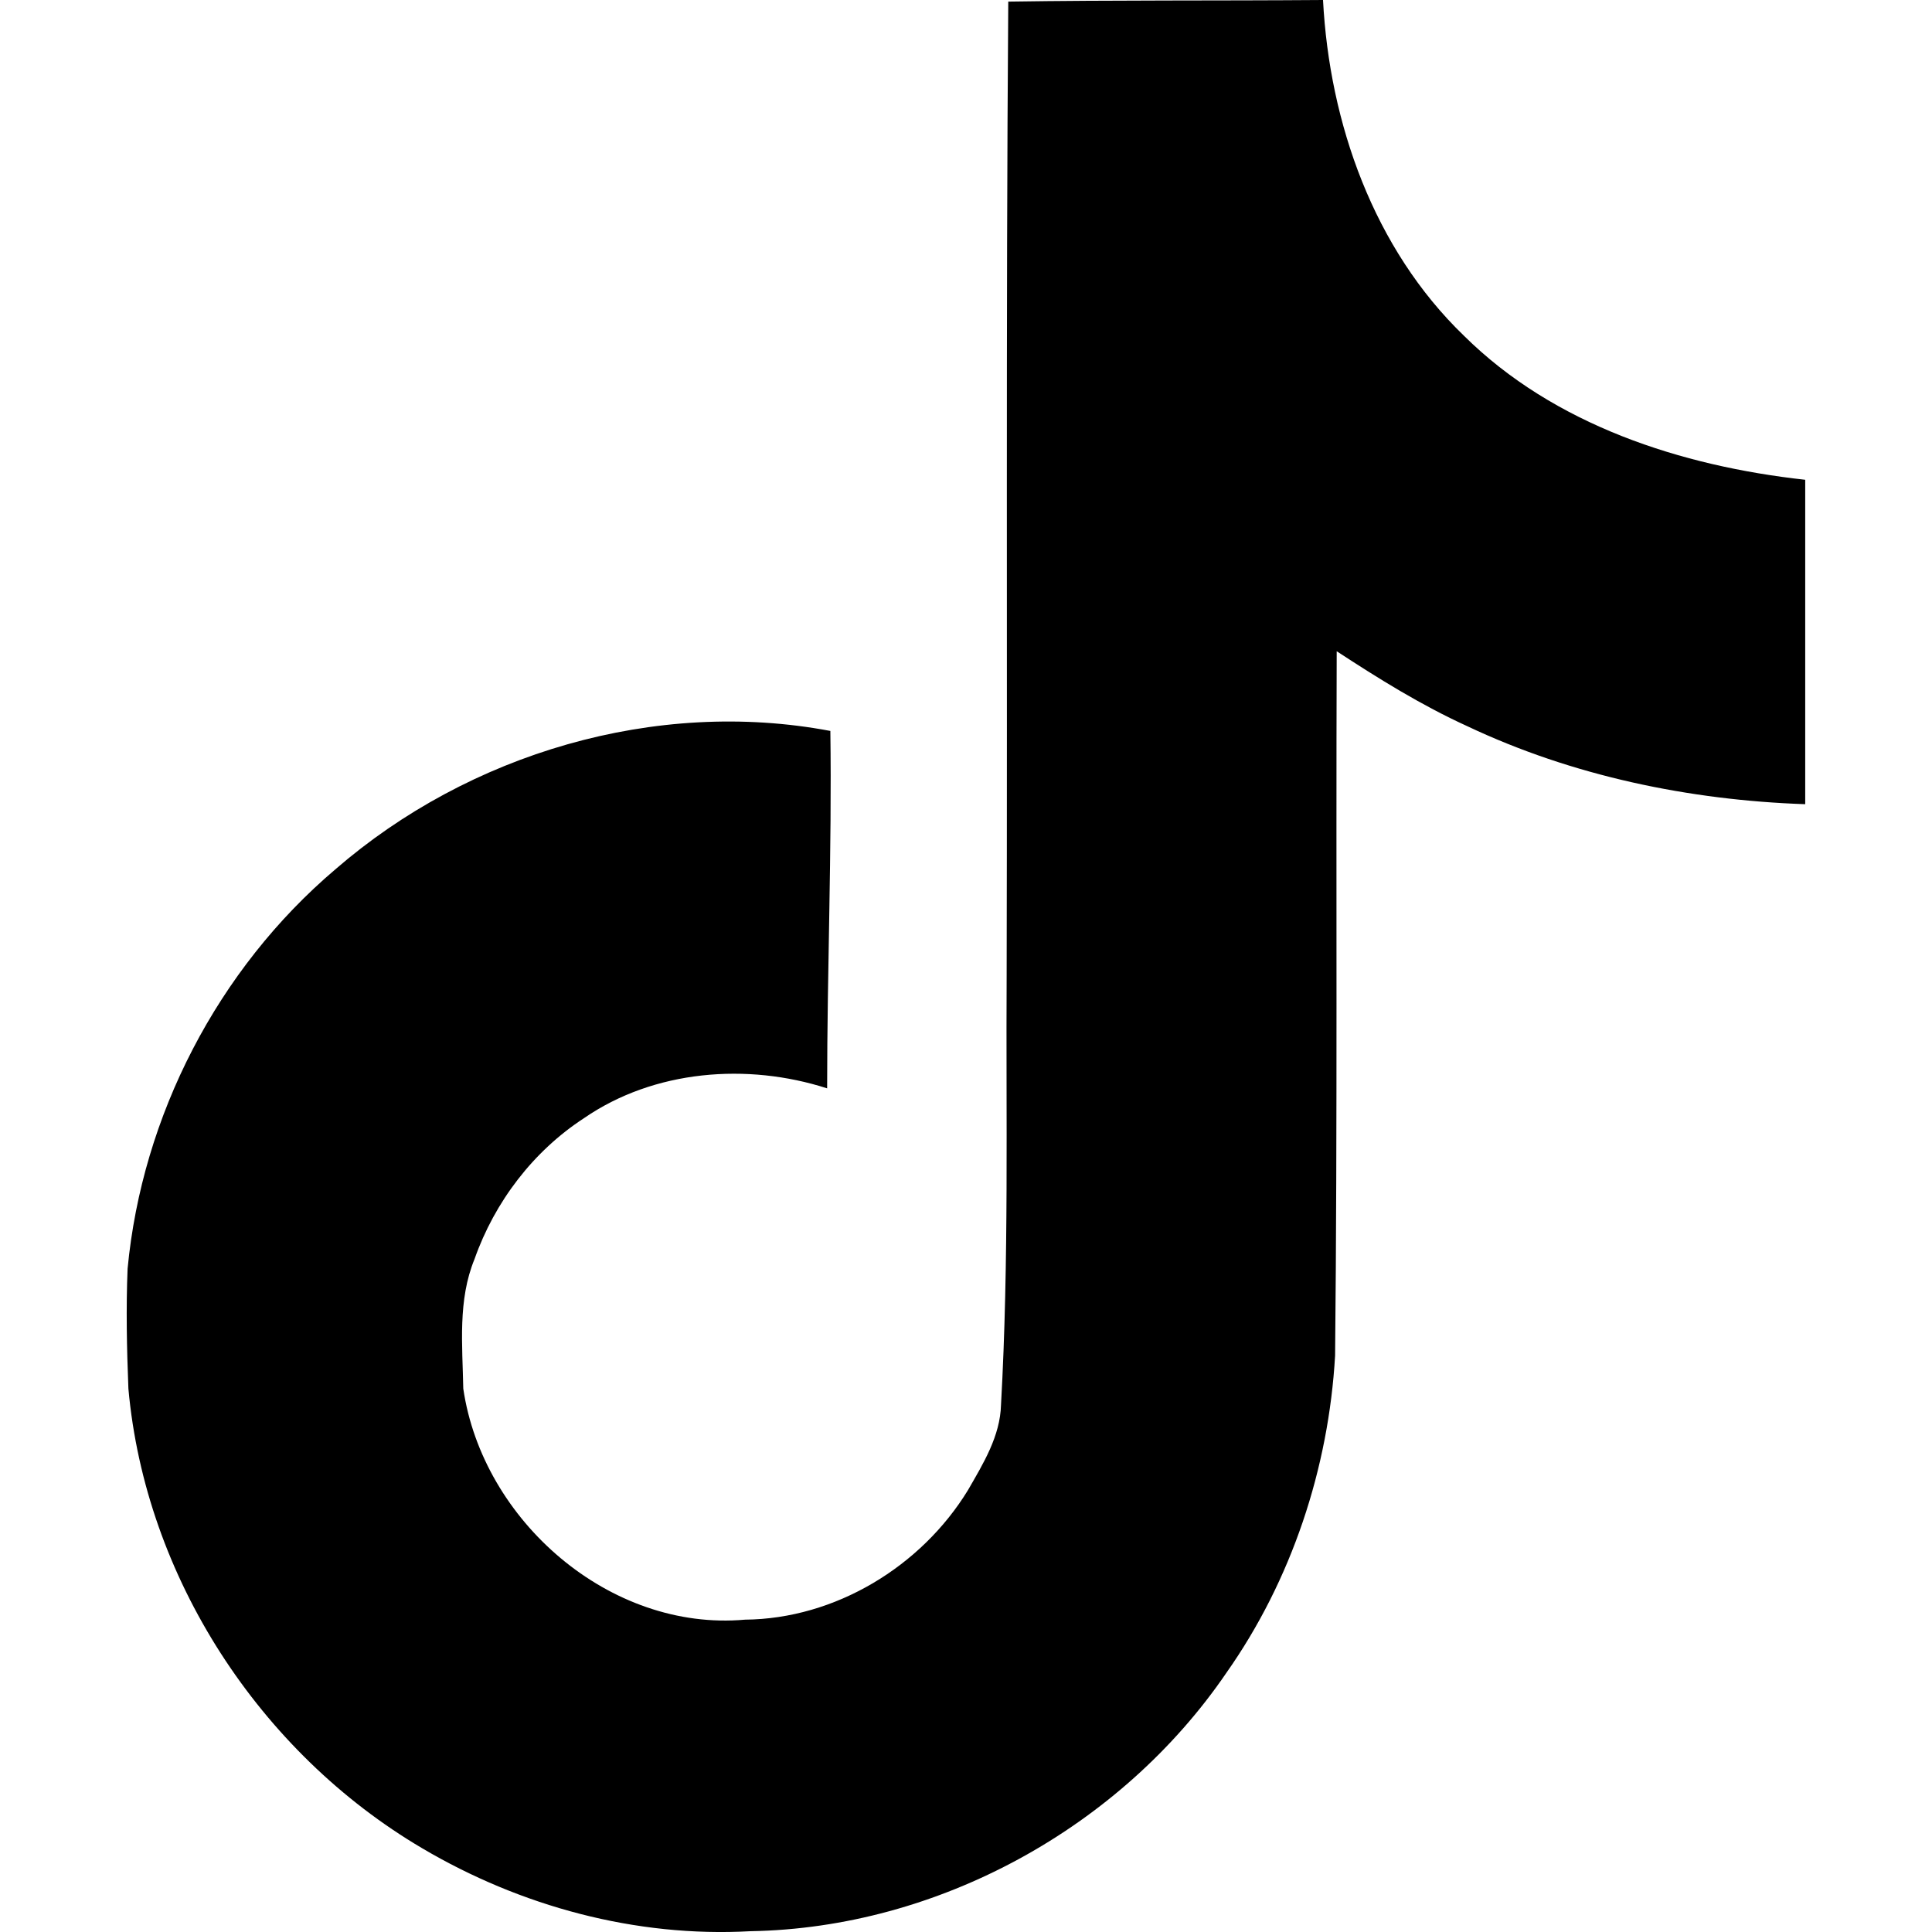
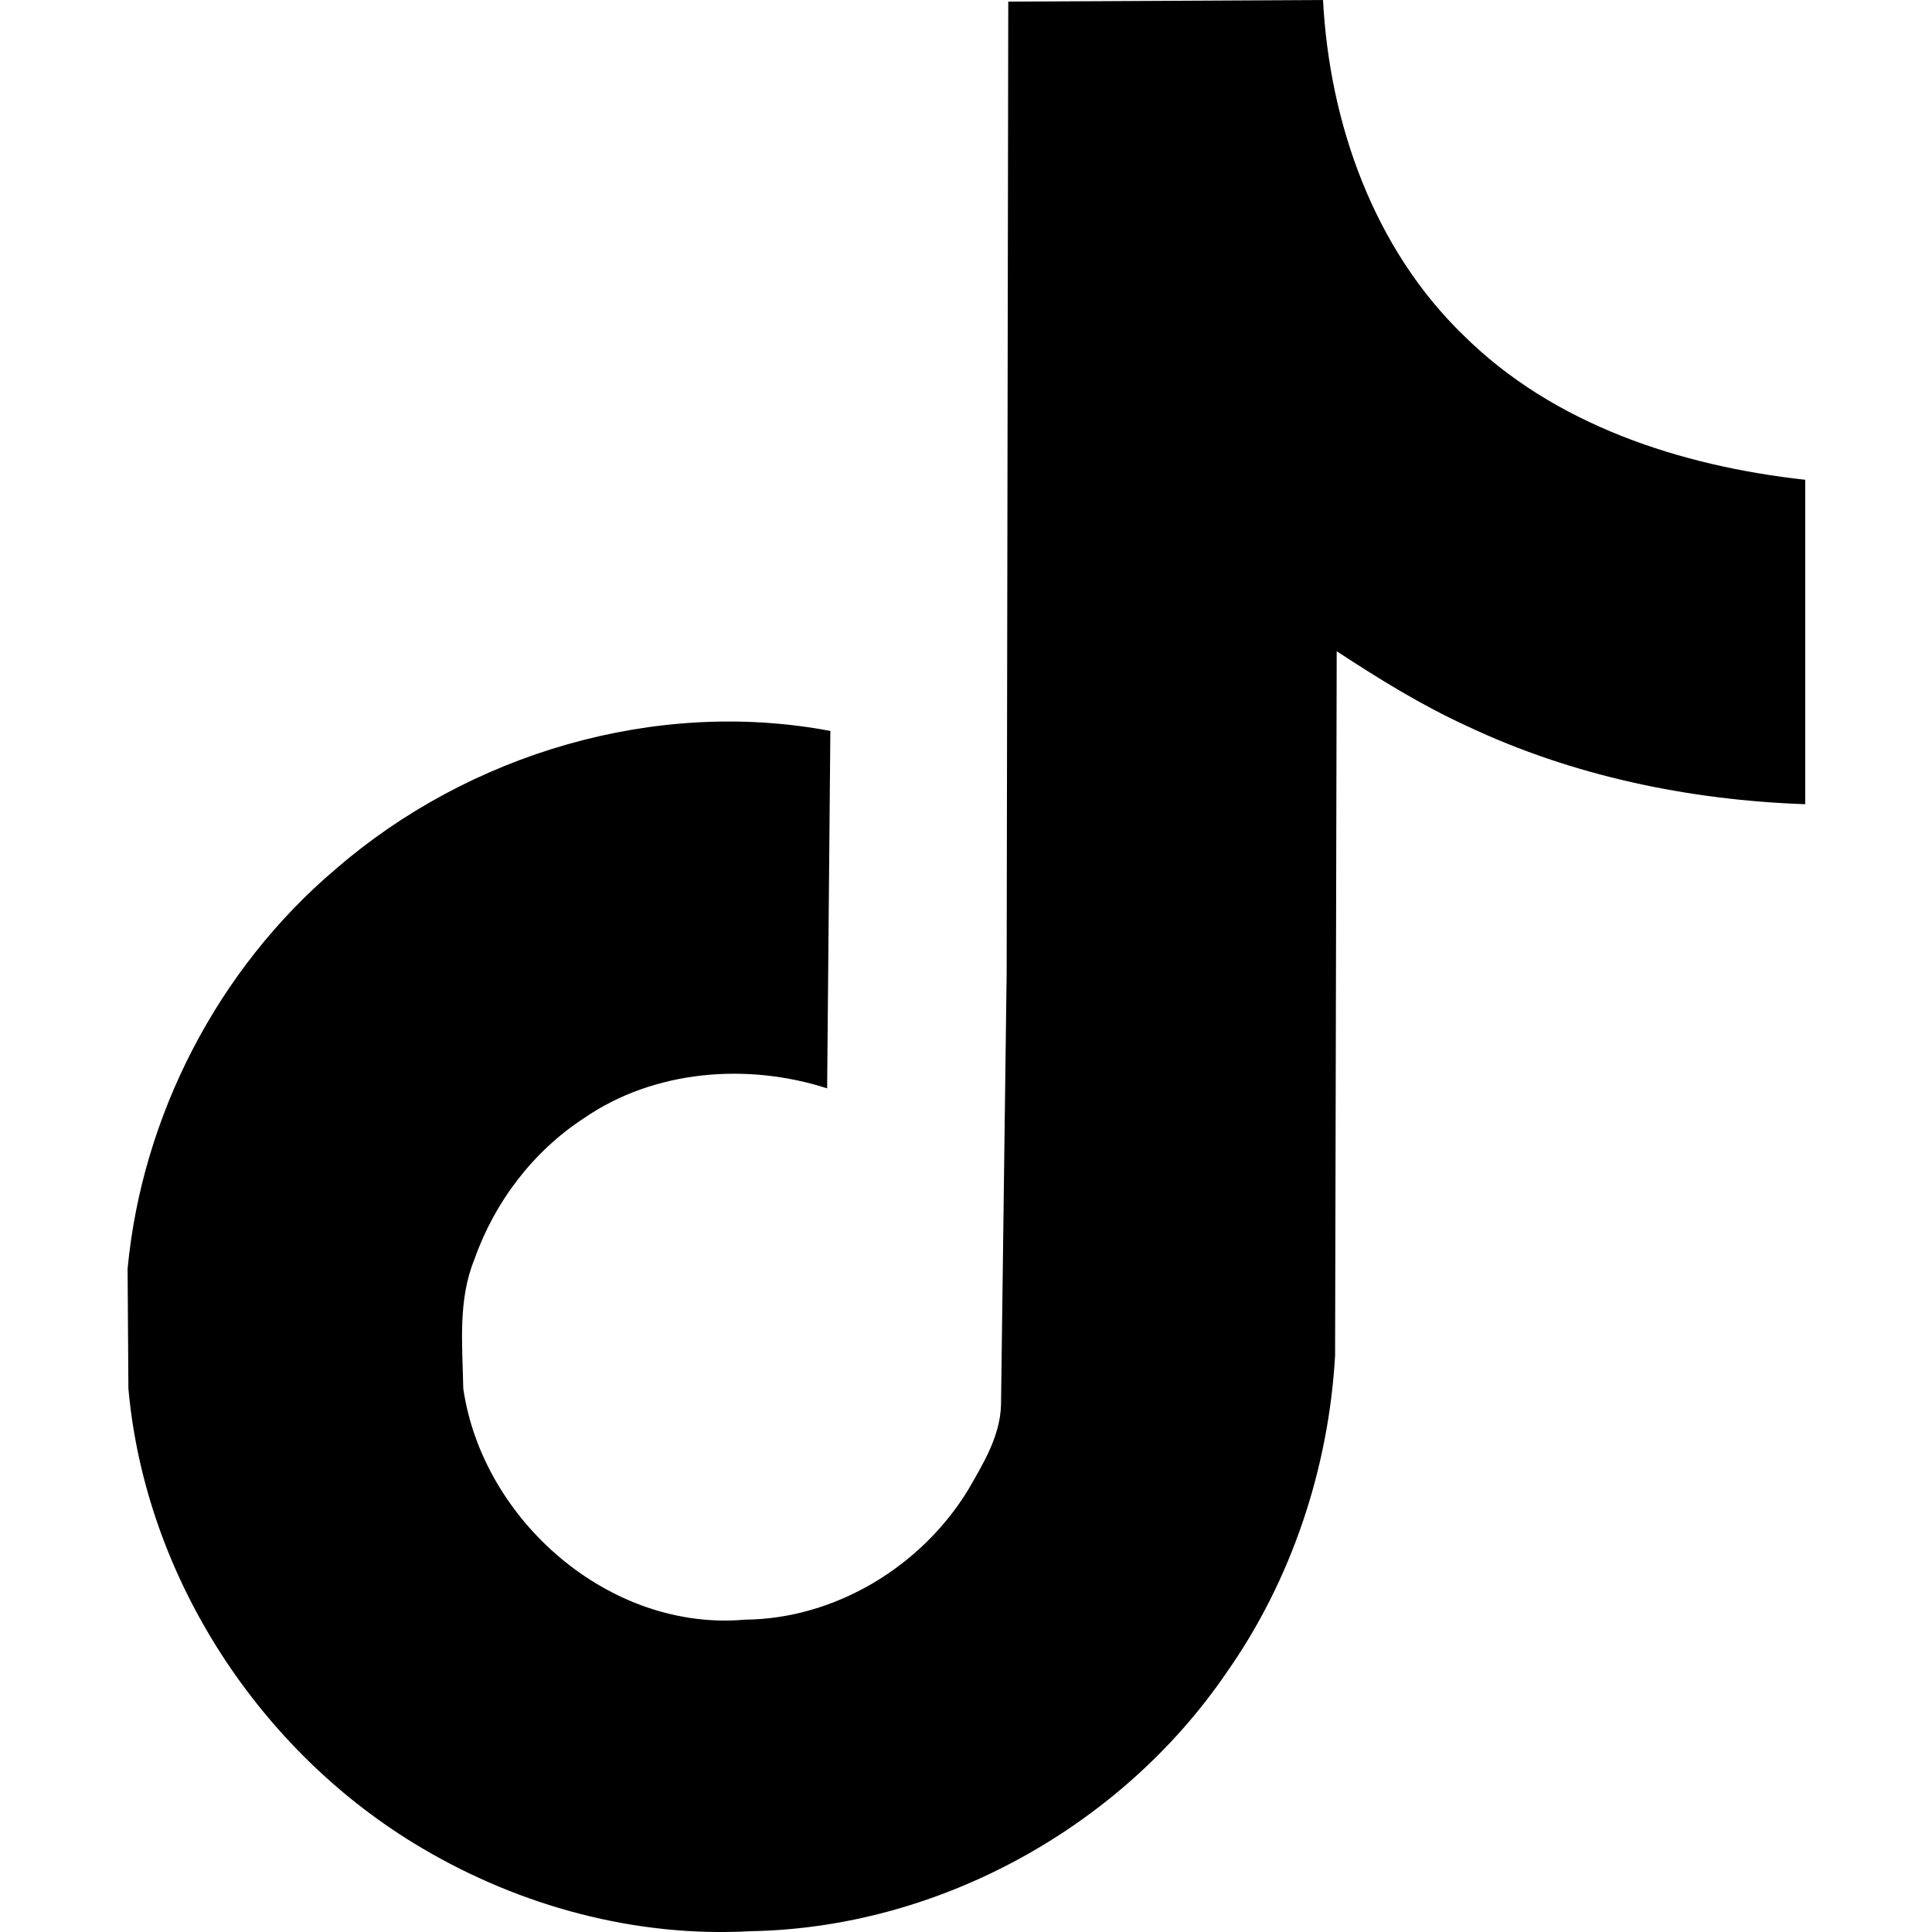
- <svg xmlns="http://www.w3.org/2000/svg" role="img" viewBox="0 0 24 24">
-   <path d="M12.525.02c1.31-.02 2.61-.01 3.91-.02.08 1.53.63 3.09 1.75 4.17 1.12 1.11 2.7 1.62 4.24 1.79v4.03c-1.44-.05-2.89-.35-4.2-.97-.57-.26-1.1-.59-1.62-.93-.01 2.92.01 5.84-.02 8.75-.08 1.4-.54 2.79-1.35 3.94-1.31 1.92-3.58 3.17-5.91 3.21-1.43.08-2.86-.31-4.08-1.03-2.02-1.19-3.44-3.37-3.65-5.71-.02-.5-.03-1-.01-1.49.18-1.9 1.12-3.72 2.58-4.96 1.66-1.44 3.98-2.13 6.15-1.72.02 1.48-.04 2.96-.04 4.44-.99-.32-2.15-.23-3.02.37-.63.41-1.11 1.04-1.36 1.75-.21.51-.15 1.07-.14 1.61.24 1.64 1.82 3.02 3.5 2.87 1.12-.01 2.19-.66 2.77-1.61.19-.33.4-.67.41-1.06.1-1.79.06-3.57.07-5.36.01-4.03-.01-8.05.02-12.07z" />
+ <svg viewBox="0 0 24 24">
+   <path d="M12.525.02l3.91-.02c.08 1.53.63 3.09 1.75 4.17 1.12 1.11 2.7 1.62 4.24 1.79v4.03c-1.44-.05-2.89-.35-4.2-.97-.57-.26-1.1-.59-1.62-.93l-.02 8.75c-.08 1.4-.54 2.79-1.35 3.94-1.31 1.92-3.58 3.17-5.91 3.21-1.43.08-2.86-.31-4.08-1.03-2.02-1.19-3.44-3.37-3.65-5.71l-.01-1.49c.18-1.9 1.12-3.72 2.58-4.96 1.66-1.44 3.98-2.13 6.15-1.72l-.04 4.44c-.99-.32-2.15-.23-3.02.37-.63.41-1.11 1.04-1.36 1.75-.21.51-.15 1.07-.14 1.61.24 1.64 1.82 3.02 3.5 2.87 1.12-.01 2.19-.66 2.77-1.61.19-.33.4-.67.41-1.06l.07-5.36.02-12.07z" />
</svg>
